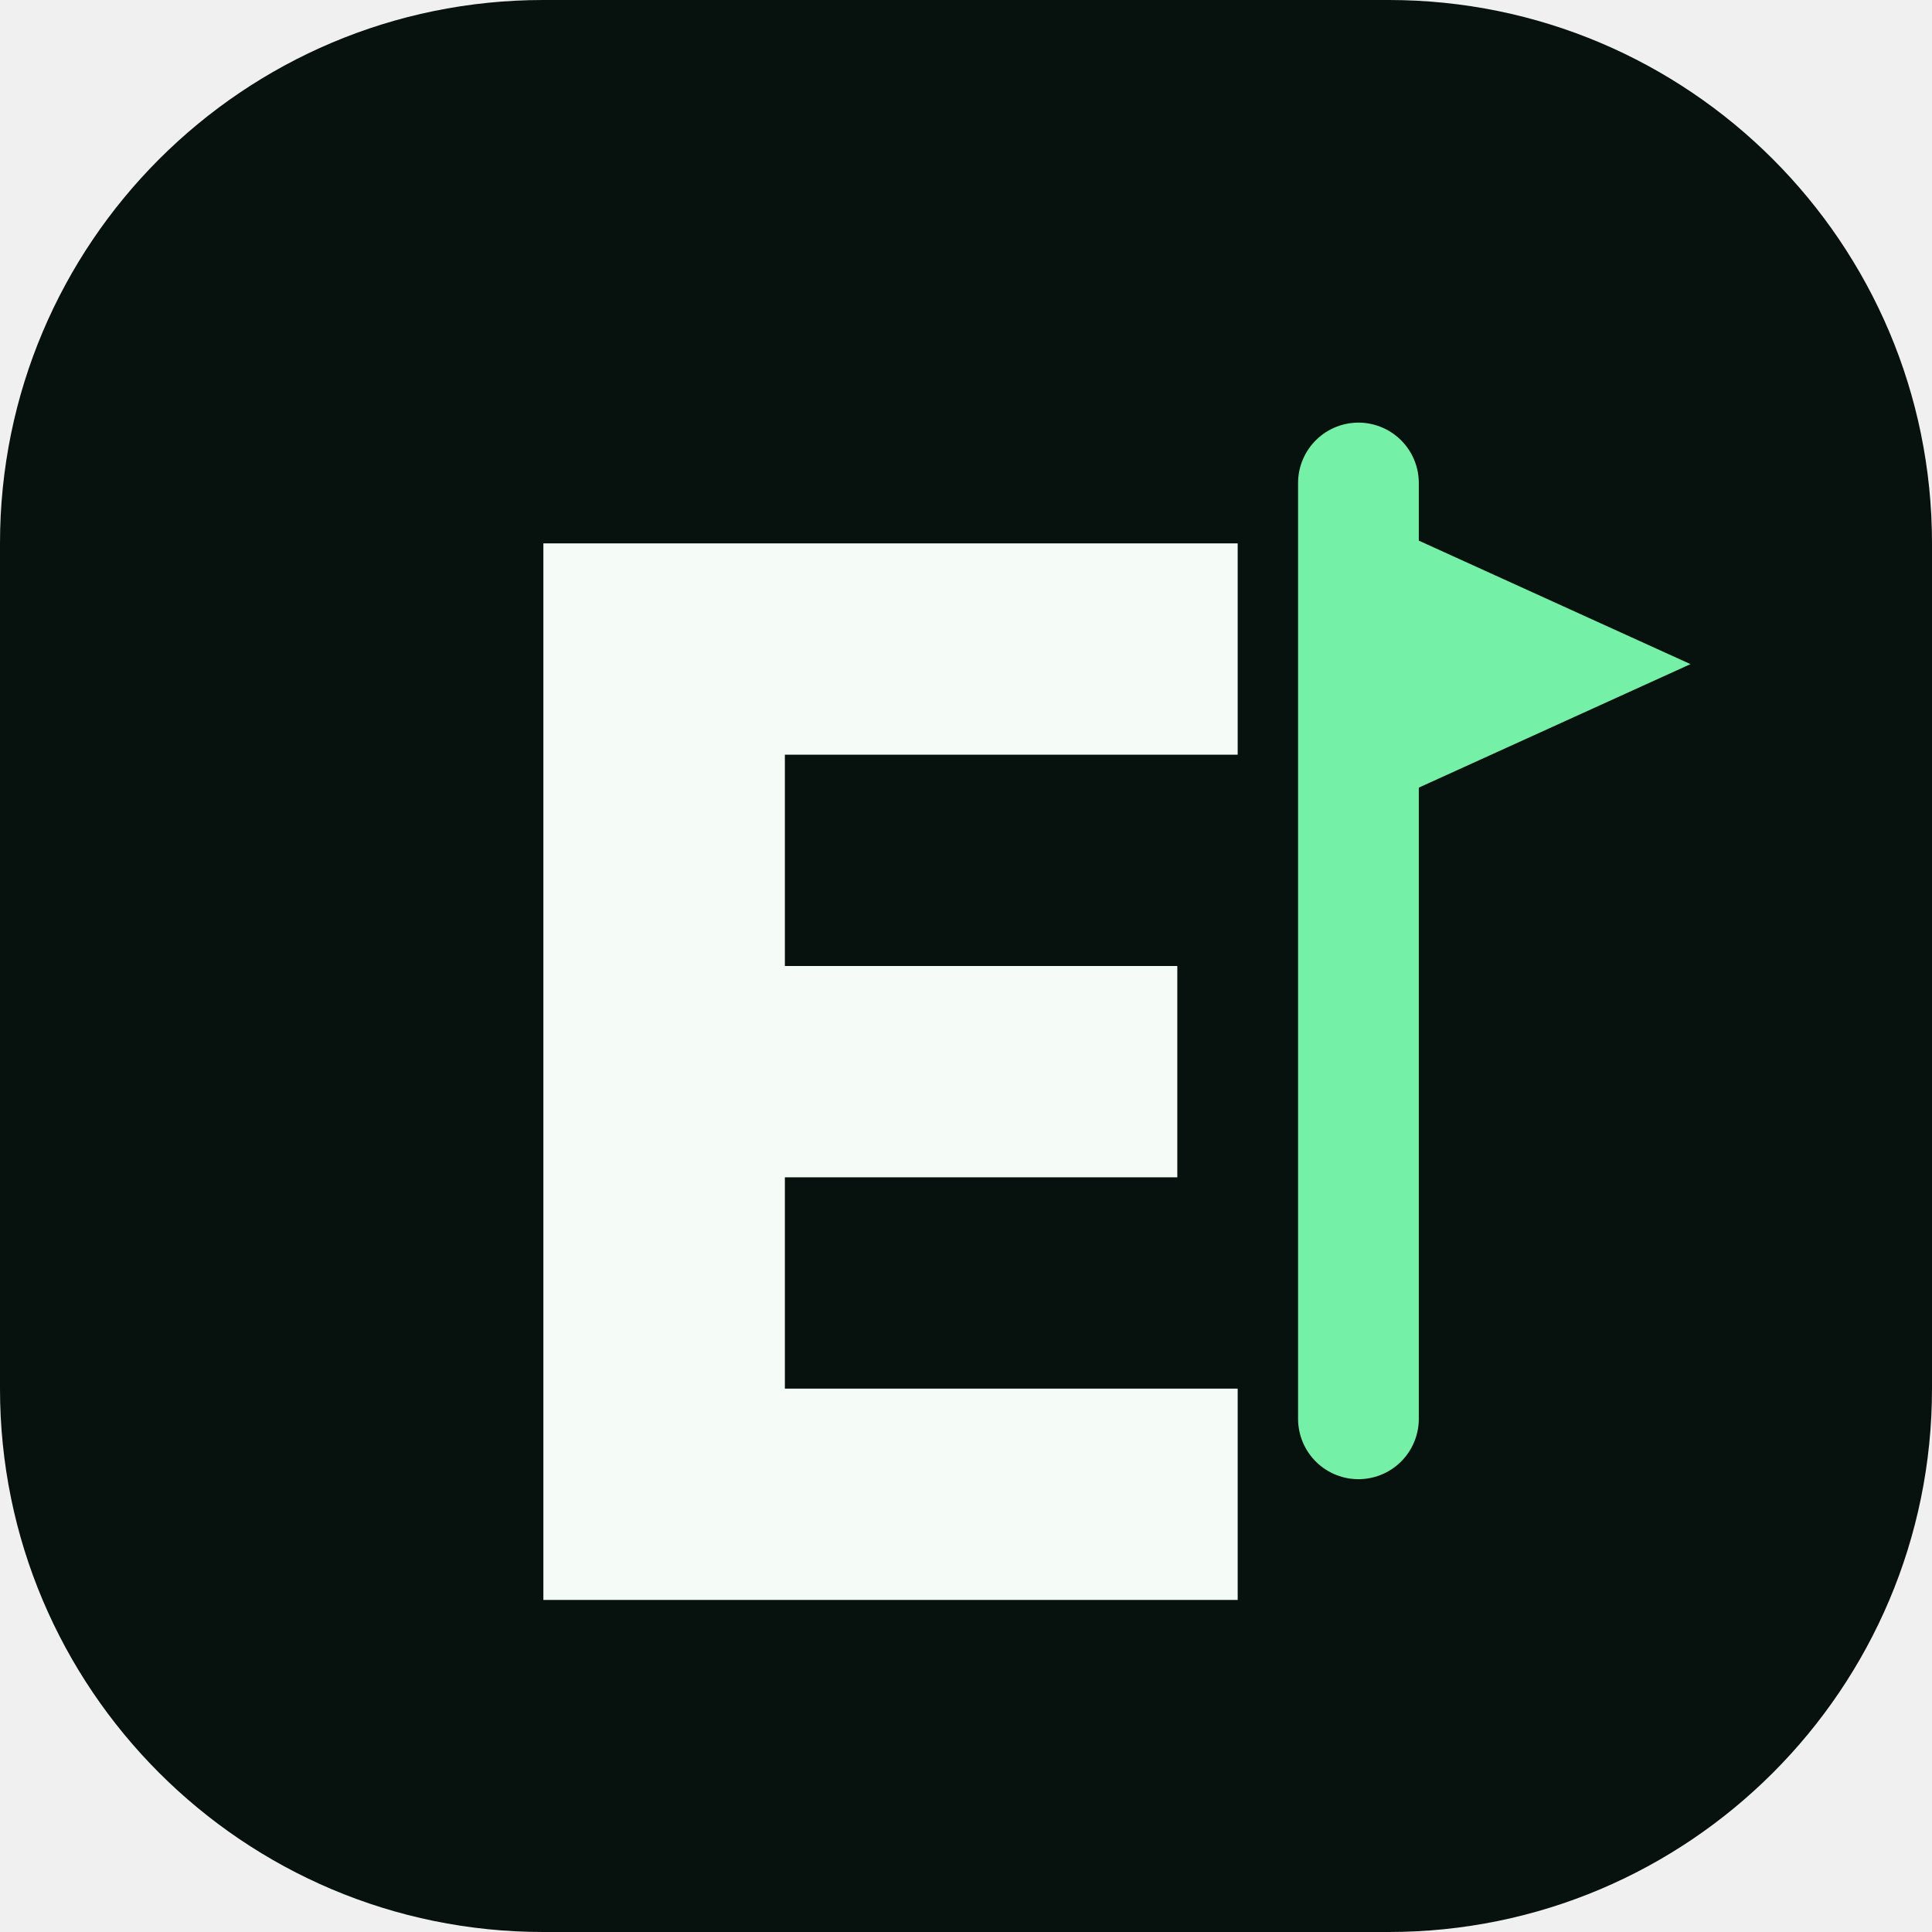
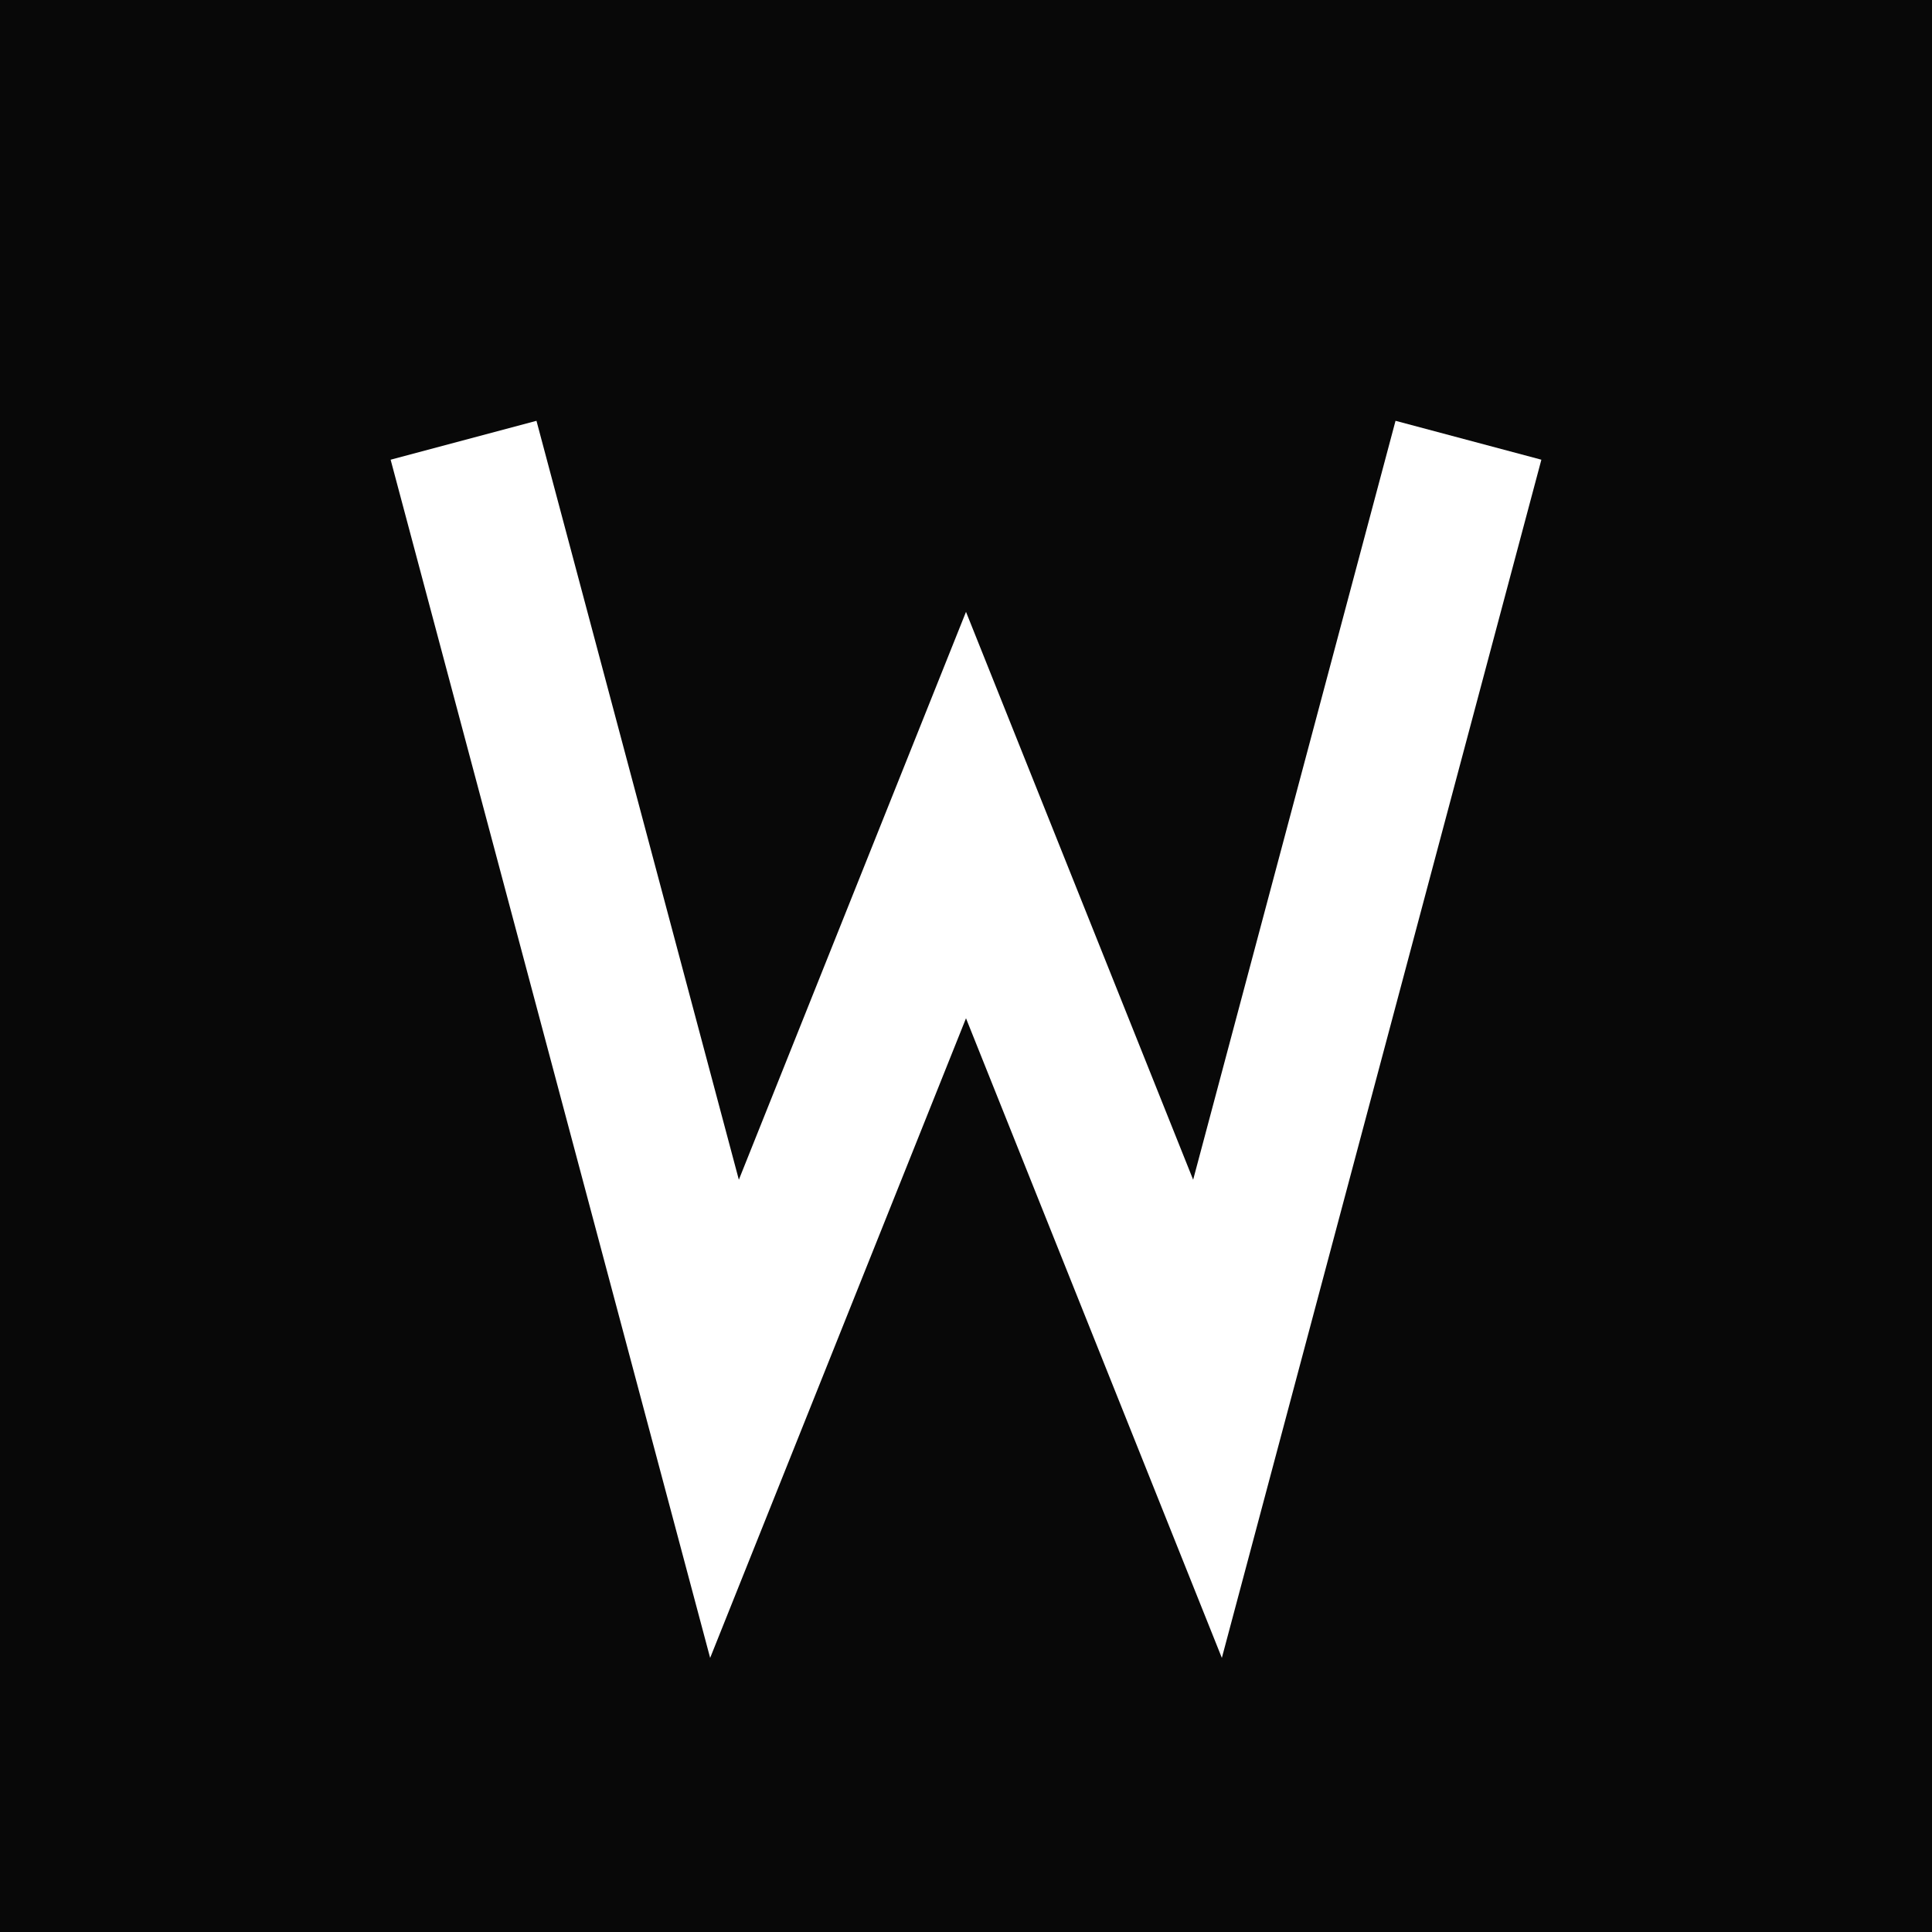
<svg xmlns="http://www.w3.org/2000/svg" viewBox="0 0 64 64">
-   <rect width="64" height="64" rx="18" fill="#07110d" />
-   <path d="M18 18h23v7H26v7h13v7H26v7h15v7H18z" fill="#f5fbf7" />
-   <path d="M45 16v31" stroke="#74f0a7" stroke-width="4" stroke-linecap="round" />
-   <path d="M45 17l11 5-11 5z" fill="#74f0a7" />
+   <rect width="64" height="64" fill="#080808" />
+   <path d="M16 17l8 30 8-20 8 20 8-30" fill="none" stroke="#fff" stroke-width="5" stroke-linecap="square" stroke-linejoin="miter" />
</svg>
